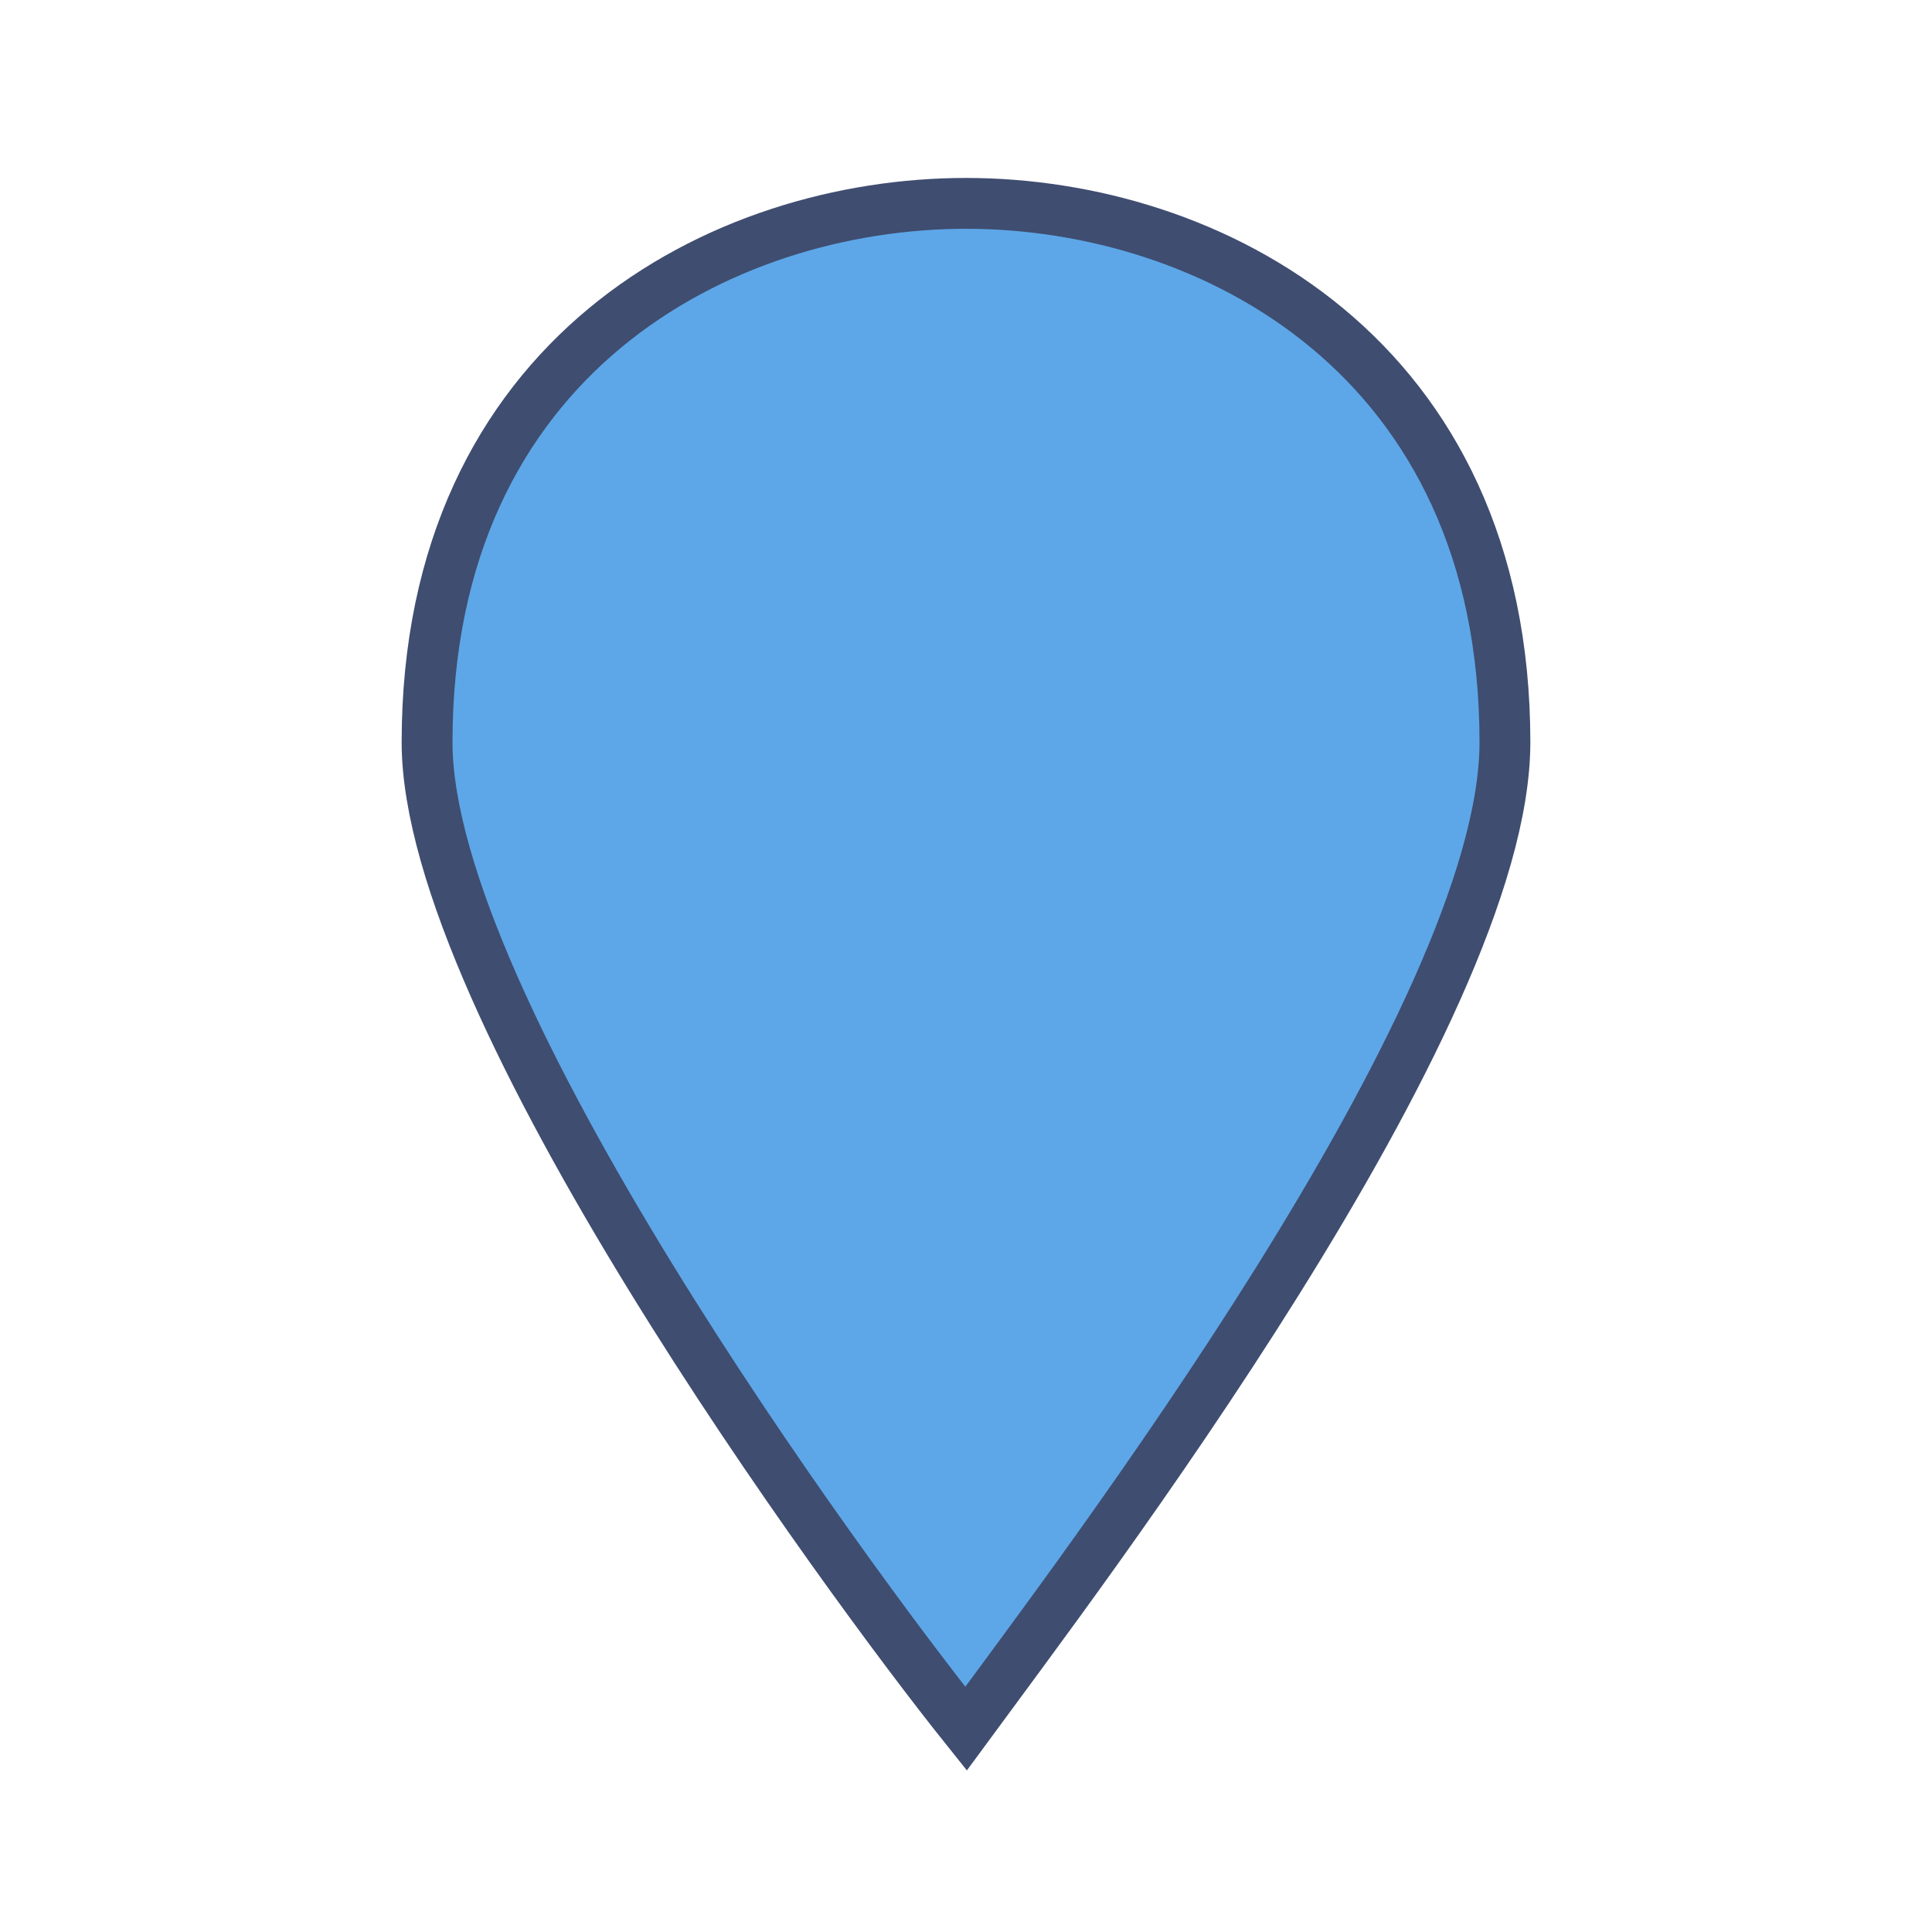
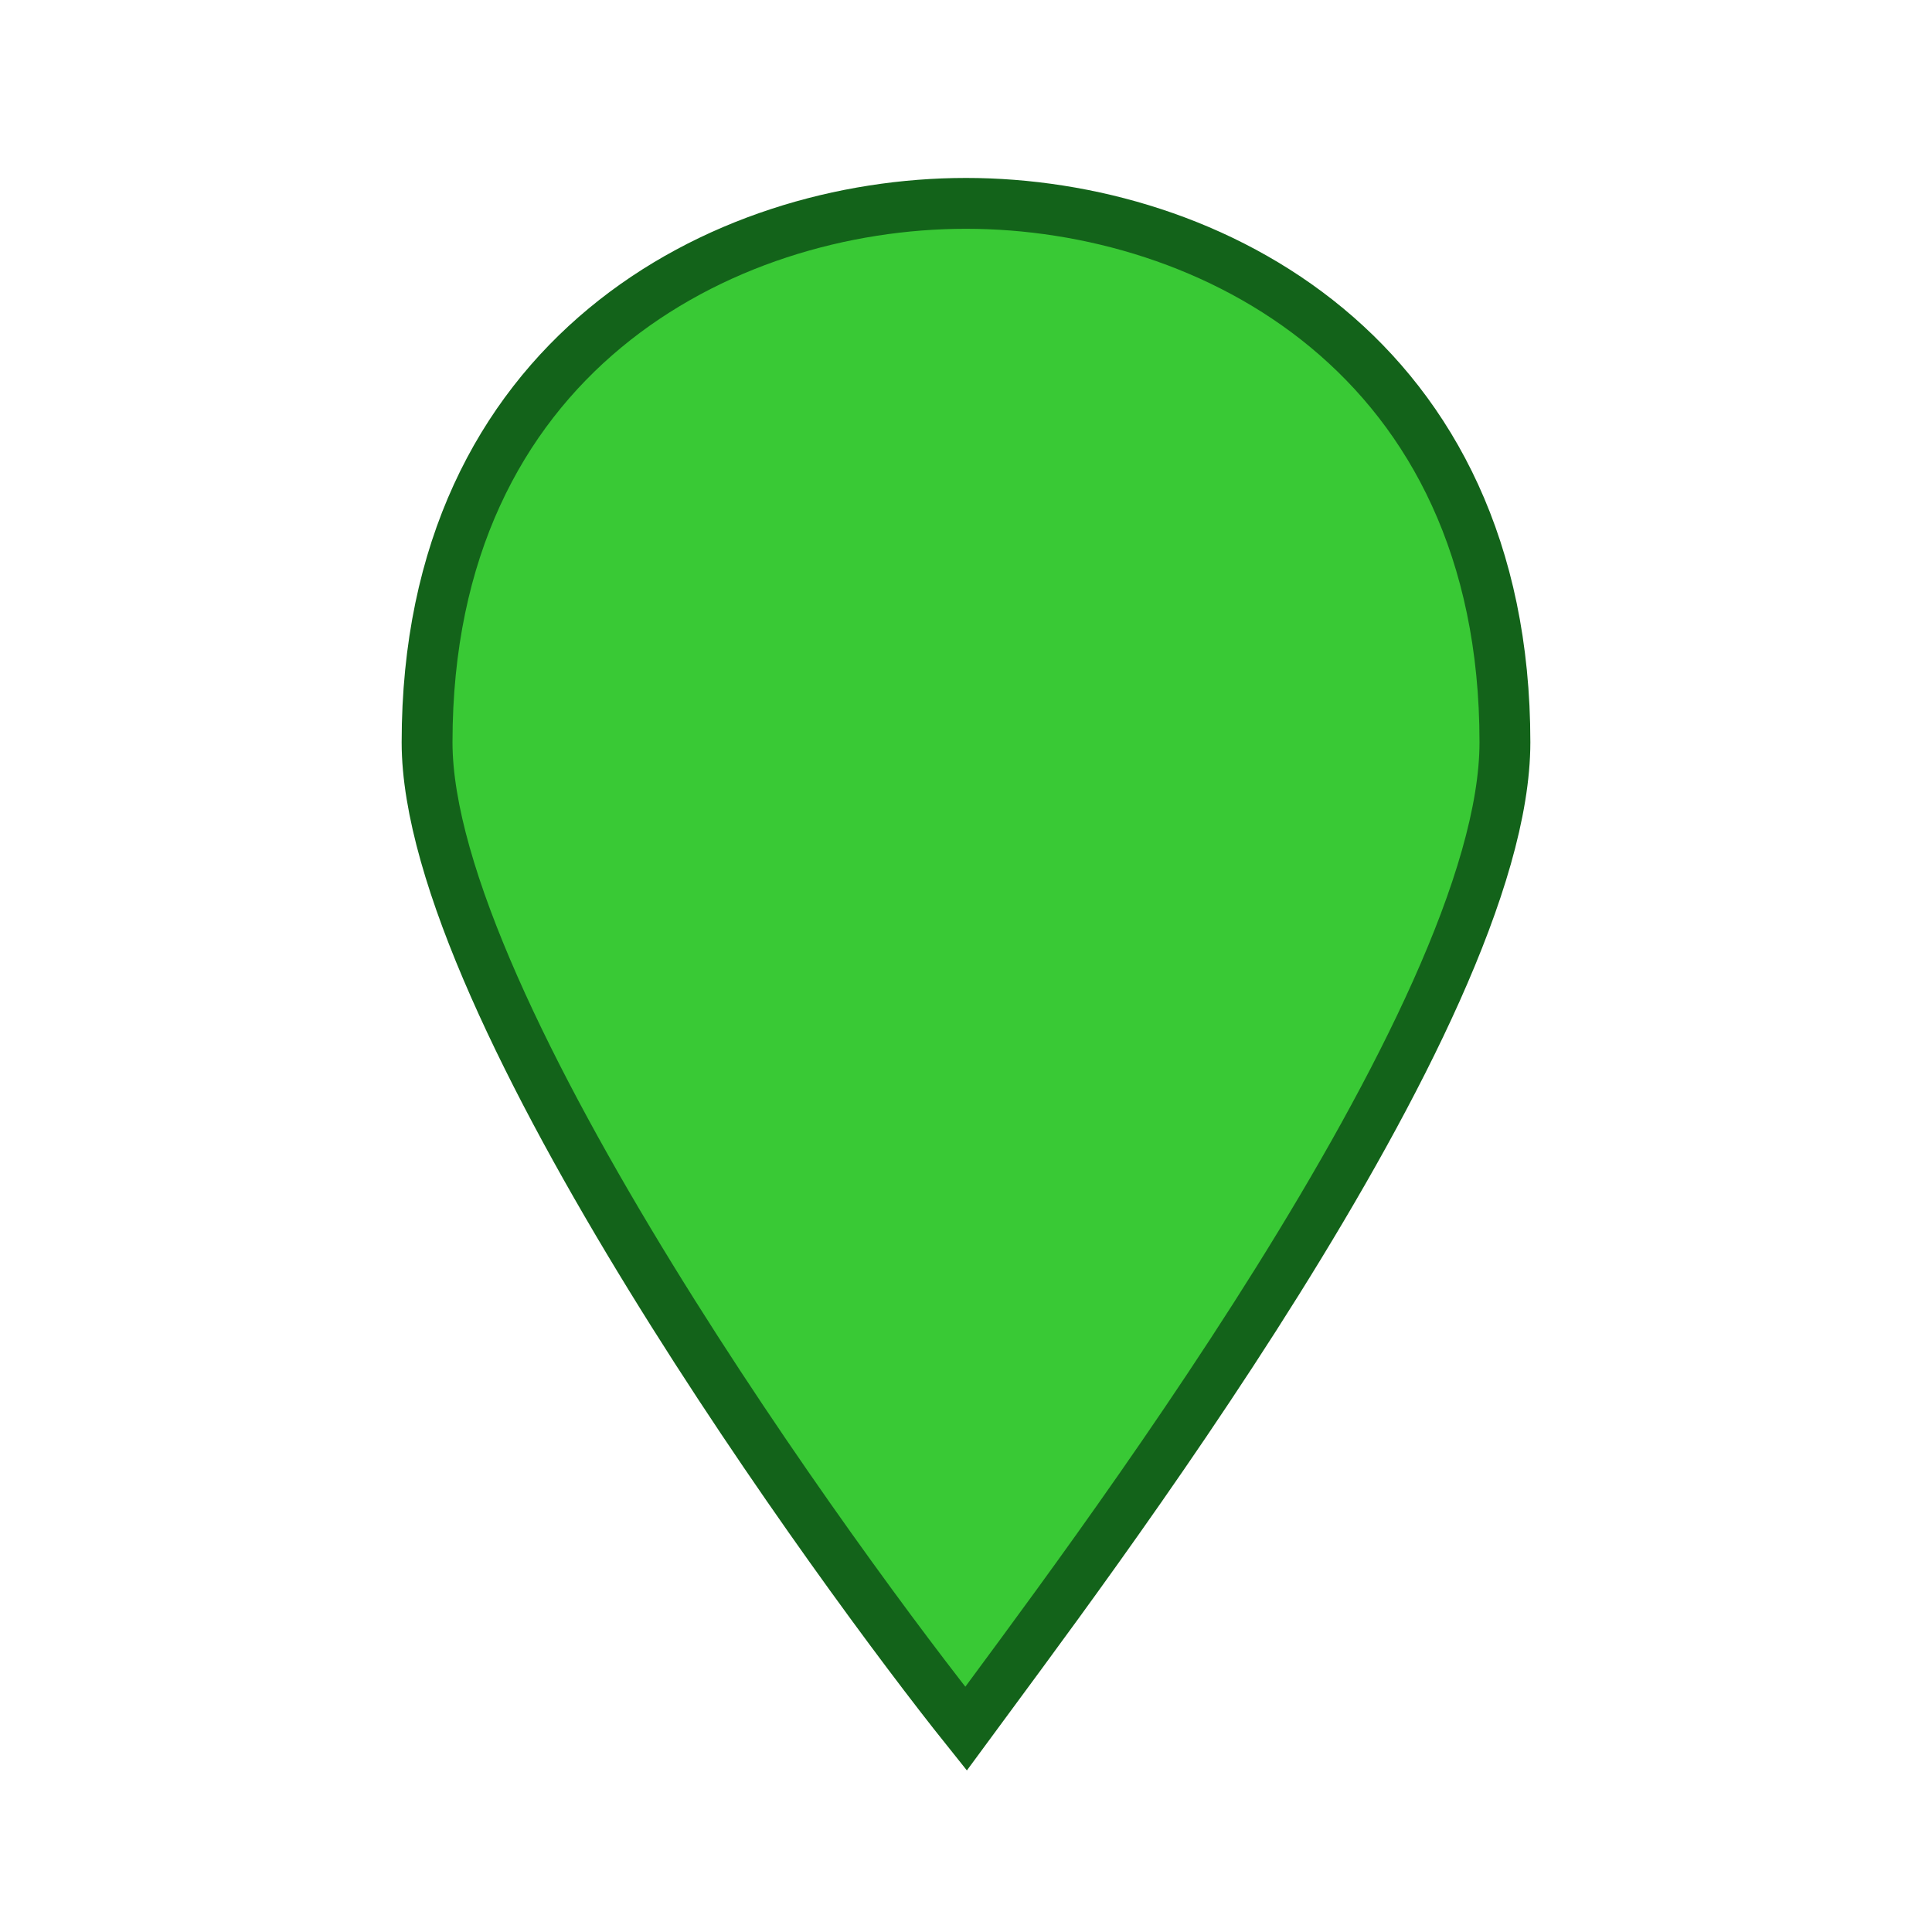
<svg xmlns="http://www.w3.org/2000/svg" version="1.1" id="Layer_1" x="0px" y="0px" viewBox="0 0 19 19" style="enable-background:new 0 0 19 19;" xml:space="preserve">
  <style type="text/css">
	.st0{fill:none;}
- 	.st1{fill:#5DA7E8;stroke:#3F4D70;stroke-width:0.5;stroke-miterlimit:10;}
+ 	.st1{fill:#39C935;stroke:#13631A;stroke-width:0.5;stroke-miterlimit:10;}
</style>
  <rect class="st0" width="19" height="19" />
  <path class="st1" d="M9.5,2C7.1,2,4.2,3.5,4.2,7.3c0,2.6,4.1,8.2,5.3,9.7c1.1-1.5,5.3-7,5.3-9.7C14.8,3.5,11.9,2,9.5,2z" />
</svg>
